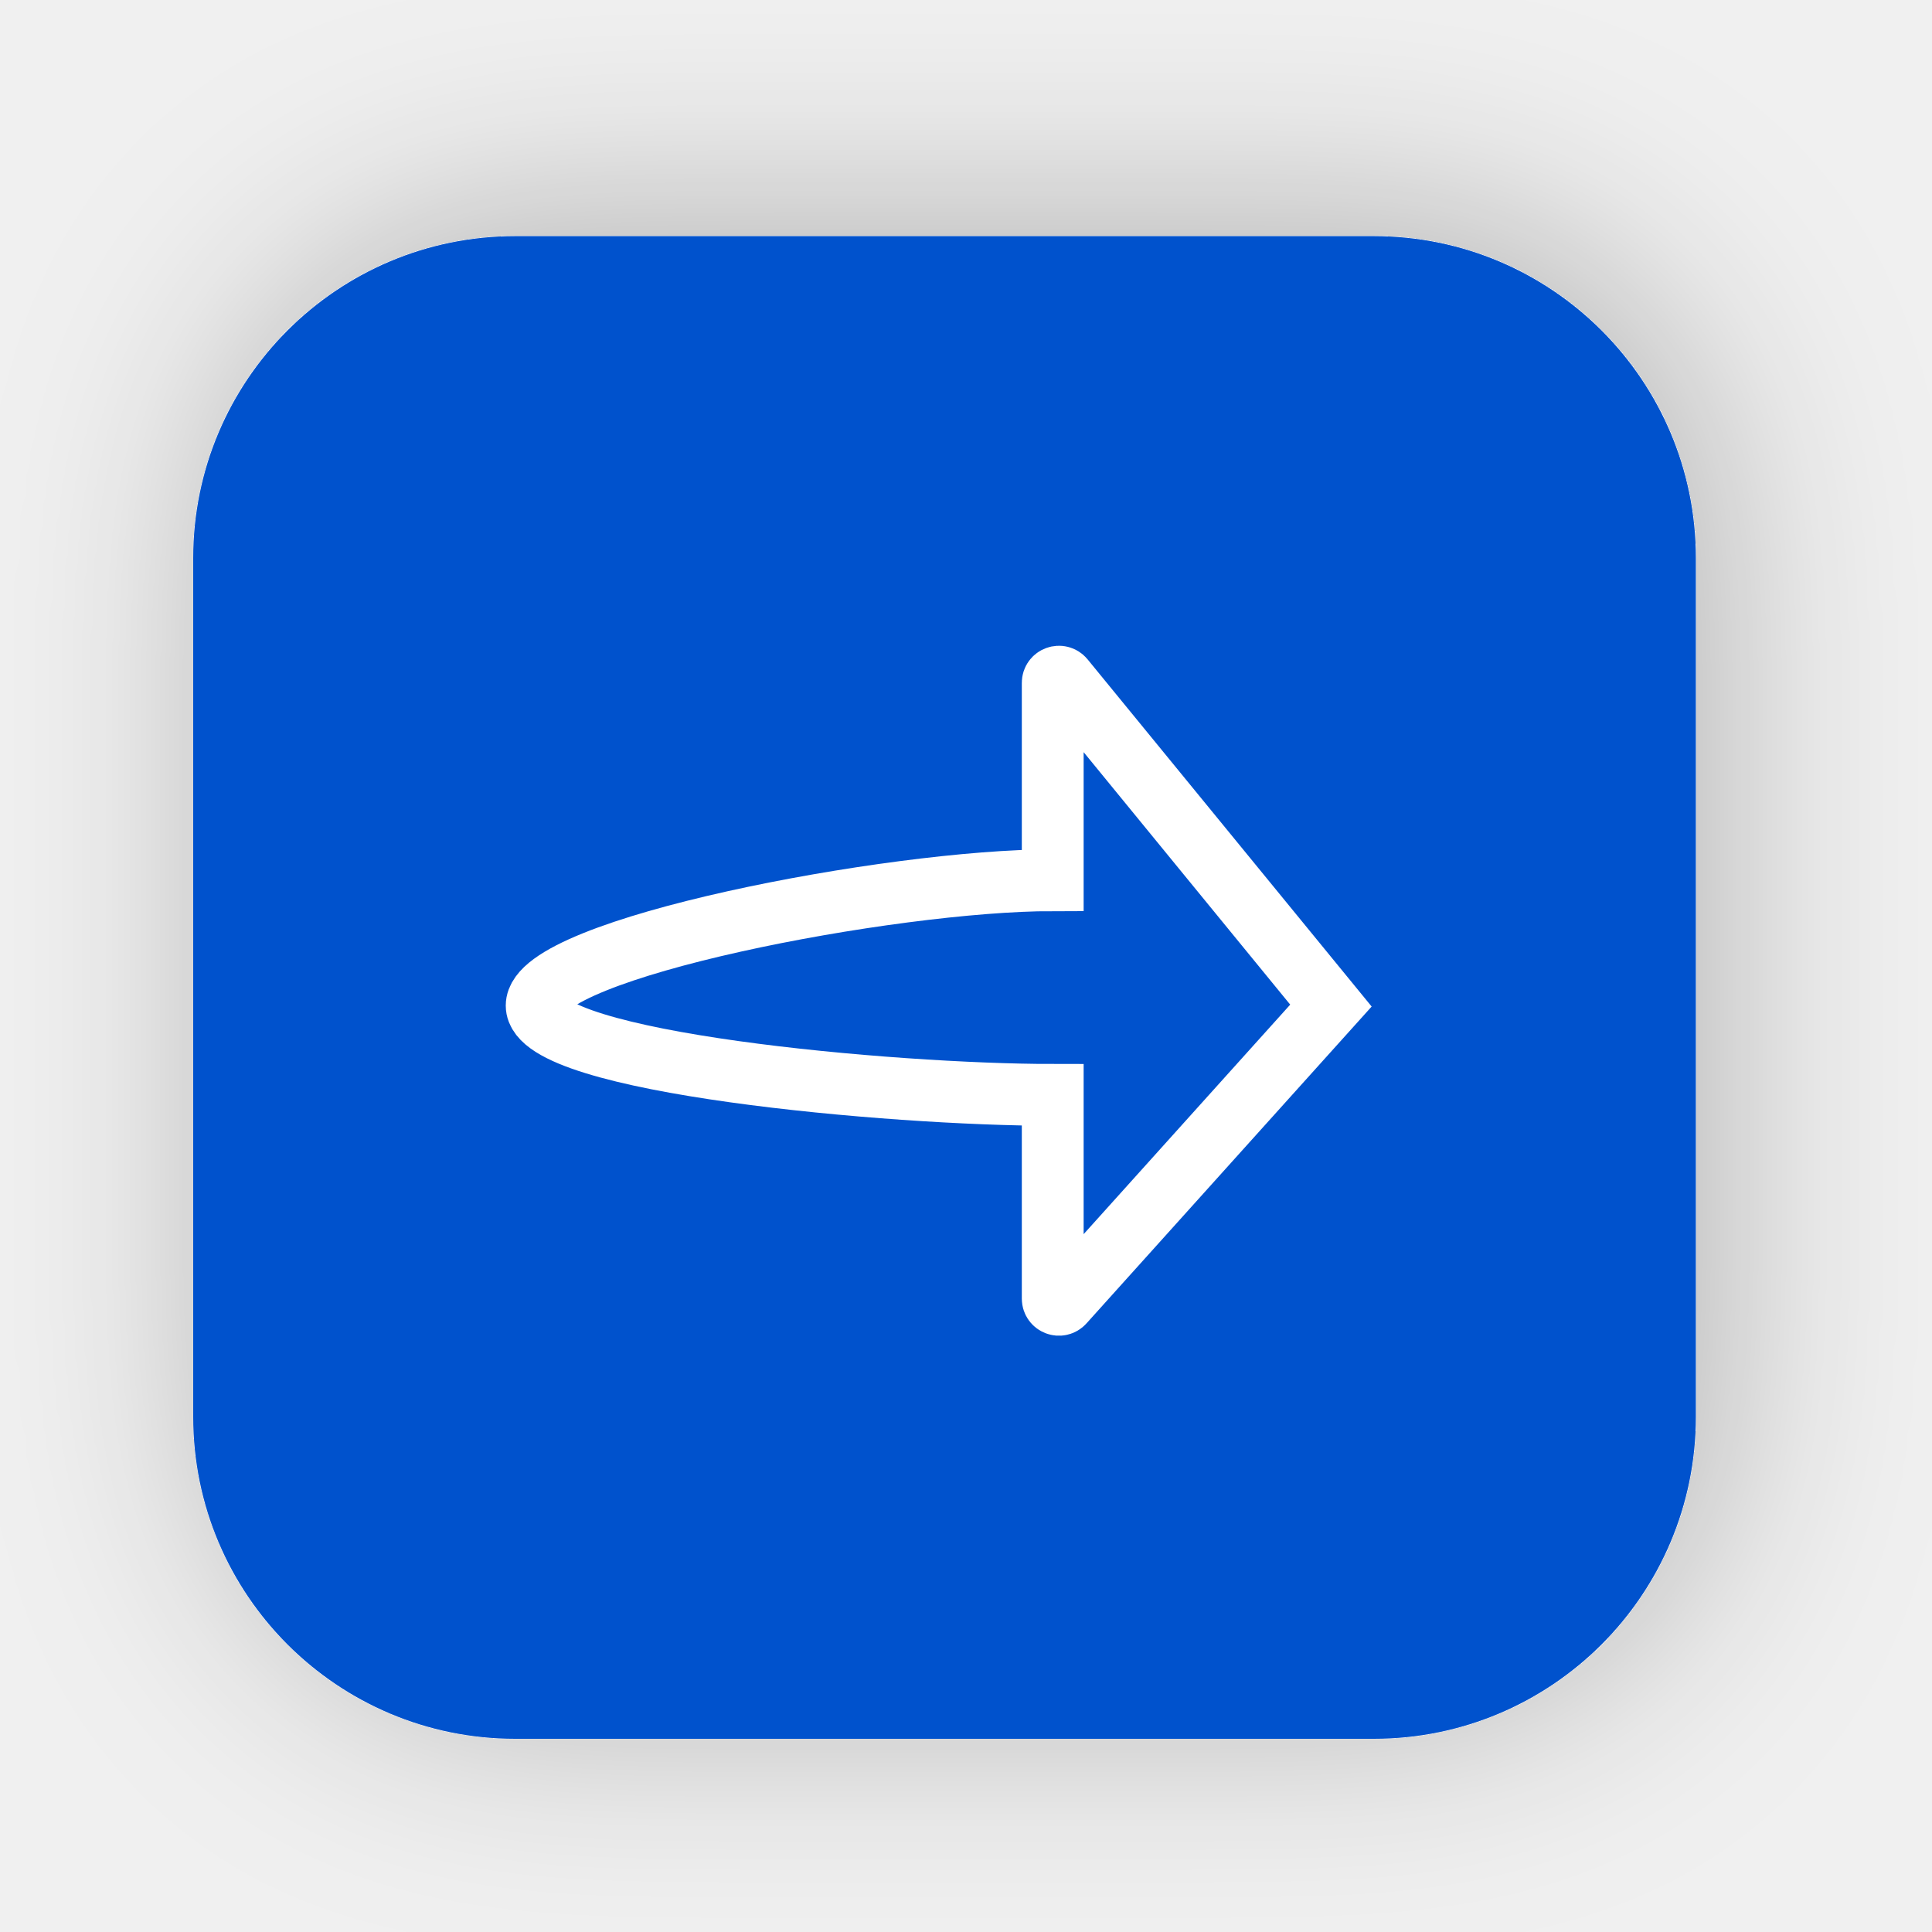
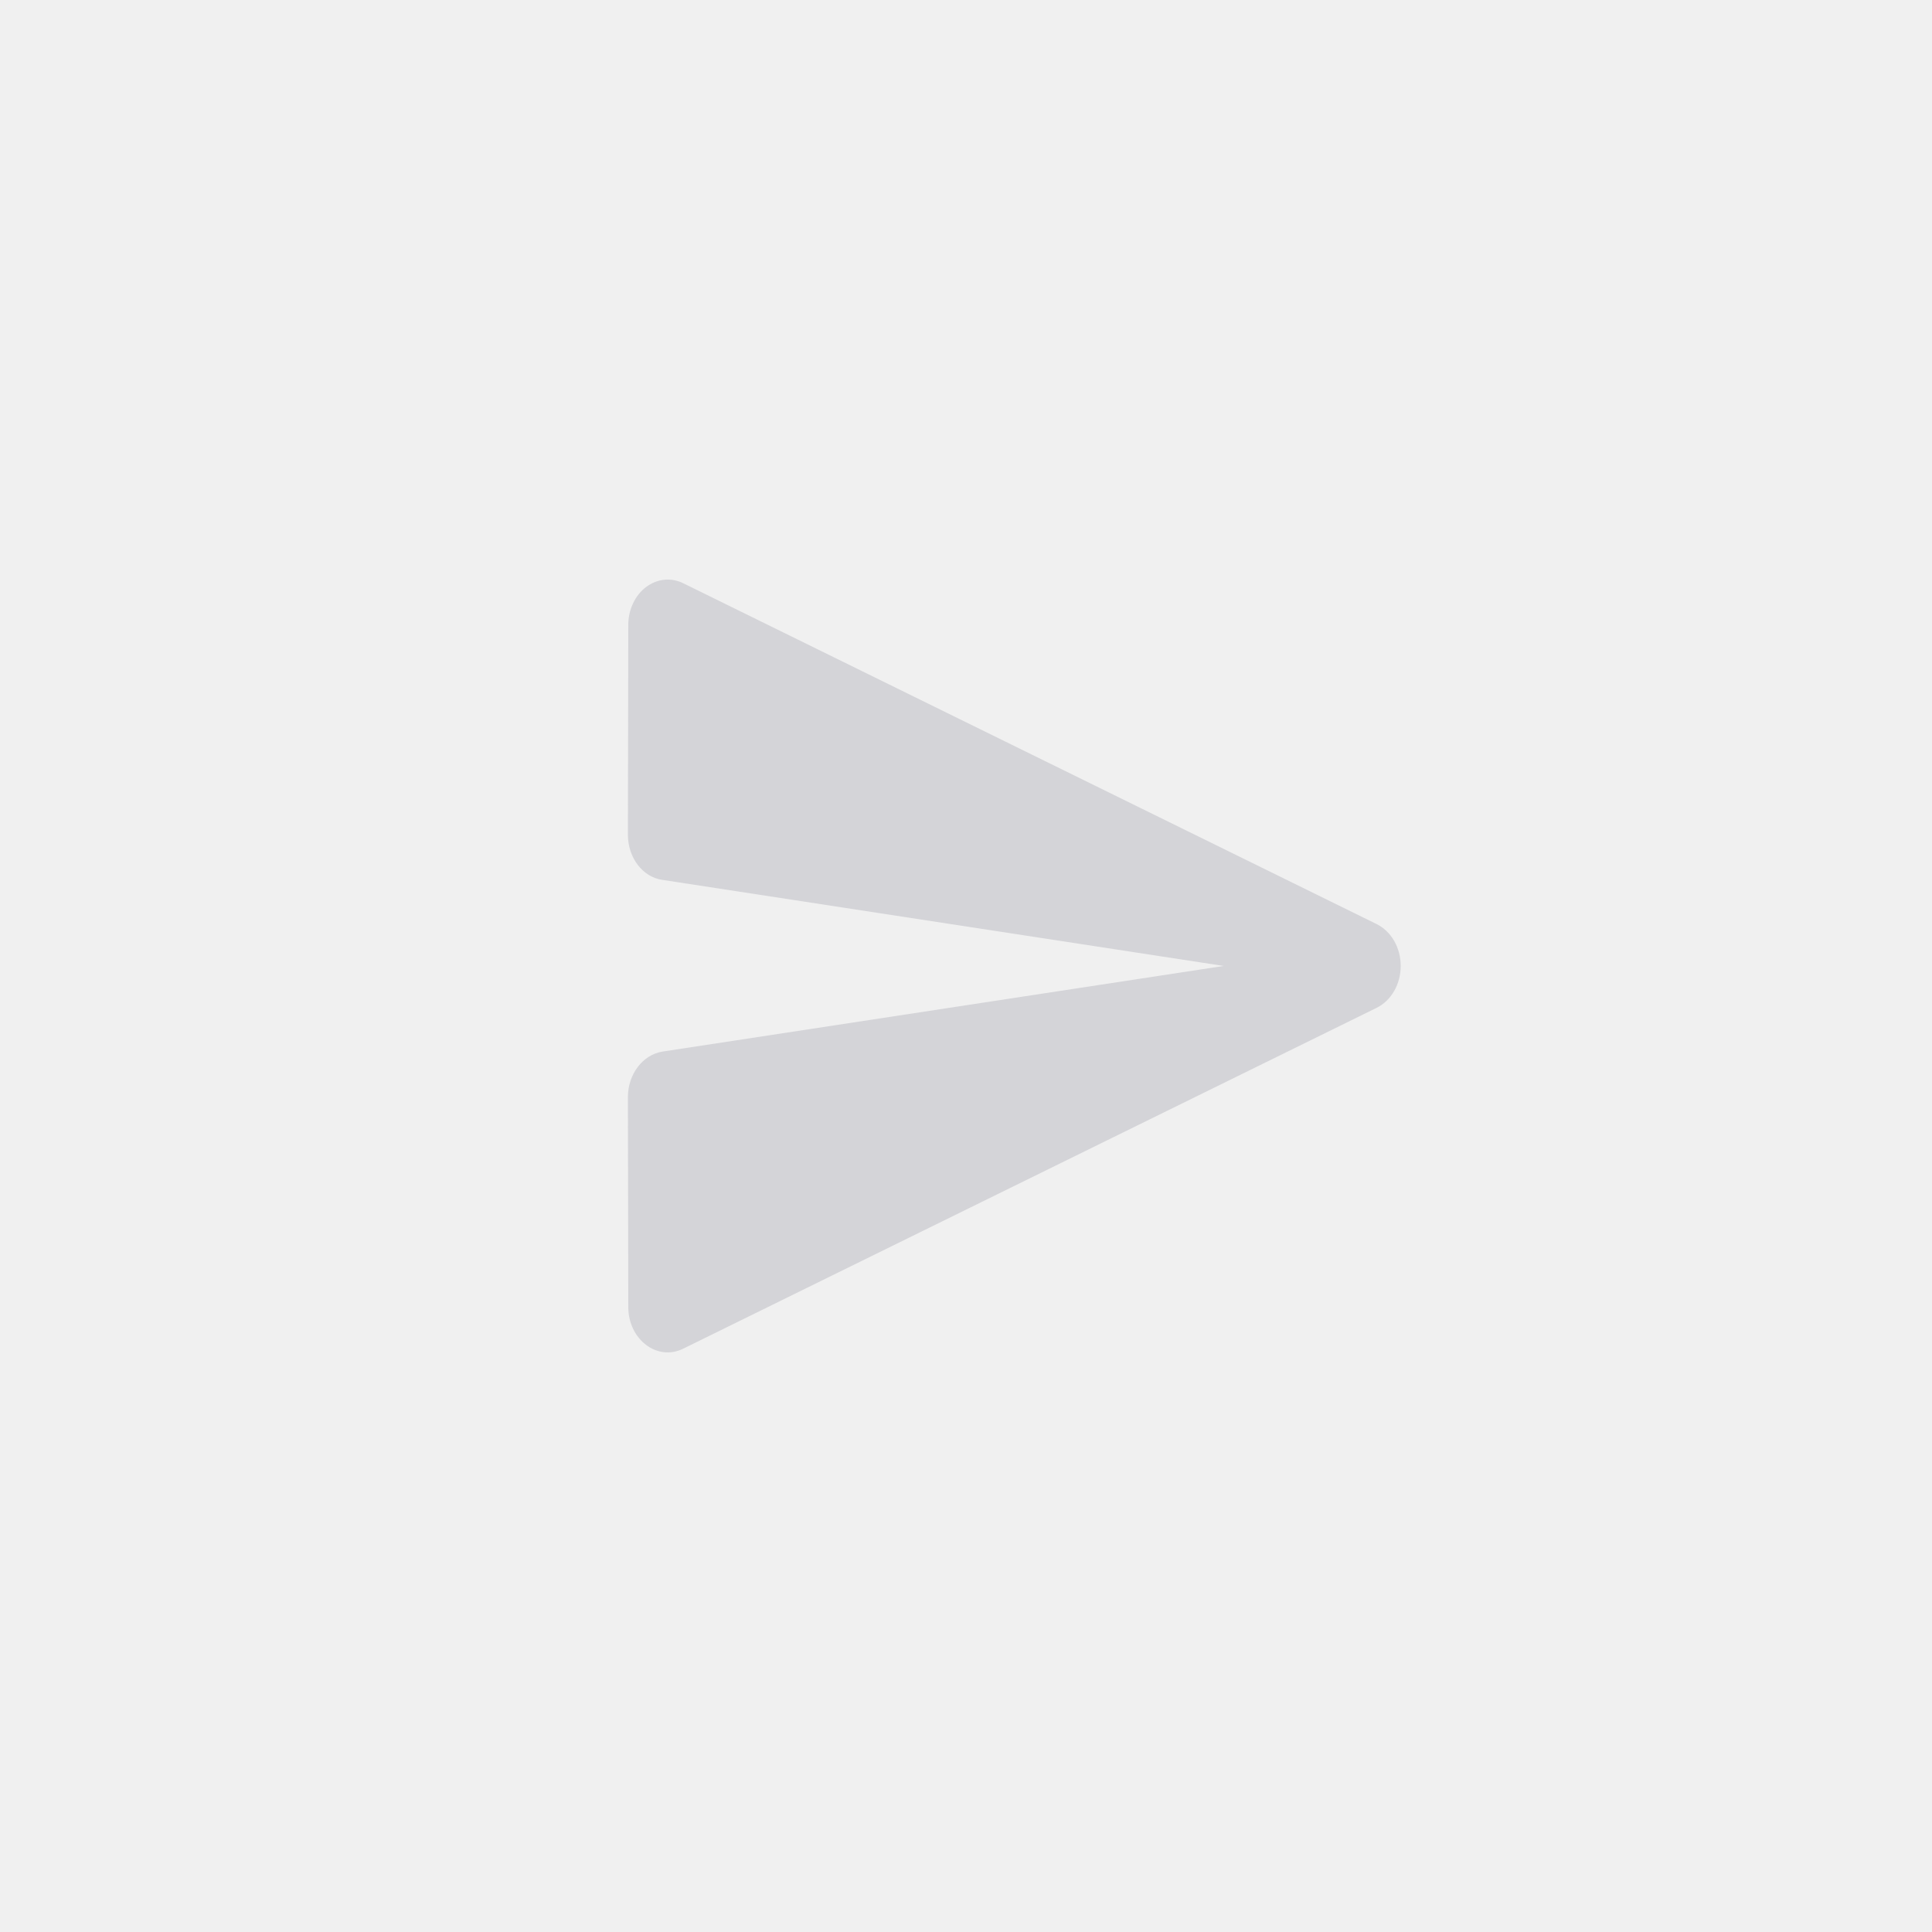
- <svg xmlns="http://www.w3.org/2000/svg" width="90" height="90" viewBox="0 0 90 90" fill="none">
-   <g filter="url(#filter0_d_2552_3940)">
-     <path d="M9 26C9 17.716 15.716 11 24 11H64C72.284 11 79 17.716 79 26V66C79 74.284 72.284 81 64 81H24C15.716 81 9 74.284 9 66V26Z" fill="#0052CD" />
-   </g>
-   <path d="M62 46.844L49.542 60.686C49.365 60.883 49.04 60.758 49.04 60.494L49.04 51.004C41.5 51.004 25 49.504 25 46.844C25 44.184 41.5 41.004 49.04 41.004L49.04 31.811C49.04 31.54 49.38 31.419 49.551 31.629L62 46.844Z" stroke="white" stroke-width="2.88" />
-   <defs>
-     <filter id="filter0_d_2552_3940" x="0" y="0" width="90" height="90" filterUnits="userSpaceOnUse" color-interpolation-filters="sRGB">
-       <feFlood flood-opacity="0" result="BackgroundImageFix" />
-       <feColorMatrix in="SourceAlpha" type="matrix" values="0 0 0 0 0 0 0 0 0 0 0 0 0 0 0 0 0 0 127 0" result="hardAlpha" />
-       <feOffset dx="1" dy="-1" />
-       <feGaussianBlur stdDeviation="5" />
-       <feComposite in2="hardAlpha" operator="out" />
-       <feColorMatrix type="matrix" values="0 0 0 0 0 0 0 0 0 0 0 0 0 0 0 0 0 0 0.25 0" />
-       <feBlend mode="normal" in2="BackgroundImageFix" result="effect1_dropShadow_2552_3940" />
-       <feBlend mode="normal" in="SourceGraphic" in2="effect1_dropShadow_2552_3940" result="shape" />
-     </filter>
-   </defs>
+ <svg xmlns="http://www.w3.org/2000/svg" width="40" height="40" viewBox="0 0 40 40" fill="none">
+   <path d="M14.151 27.92L28.5 20.867C28.648 20.794 28.775 20.673 28.864 20.519C28.953 20.365 29 20.184 29 19.999C29 19.814 28.953 19.633 28.864 19.479C28.775 19.325 28.648 19.204 28.5 19.131L14.151 12.078C14.027 12.016 13.891 11.99 13.756 12.003C13.621 12.016 13.491 12.068 13.377 12.153C13.264 12.238 13.171 12.354 13.107 12.491C13.042 12.628 13.008 12.781 13.008 12.936L13 17.283C13 17.755 13.304 18.16 13.715 18.217L25.334 19.999L13.715 21.772C13.304 21.838 13 22.243 13 22.715L13.008 27.062C13.008 27.731 13.608 28.193 14.151 27.92Z" fill="#D4D4D8" />
</svg>
